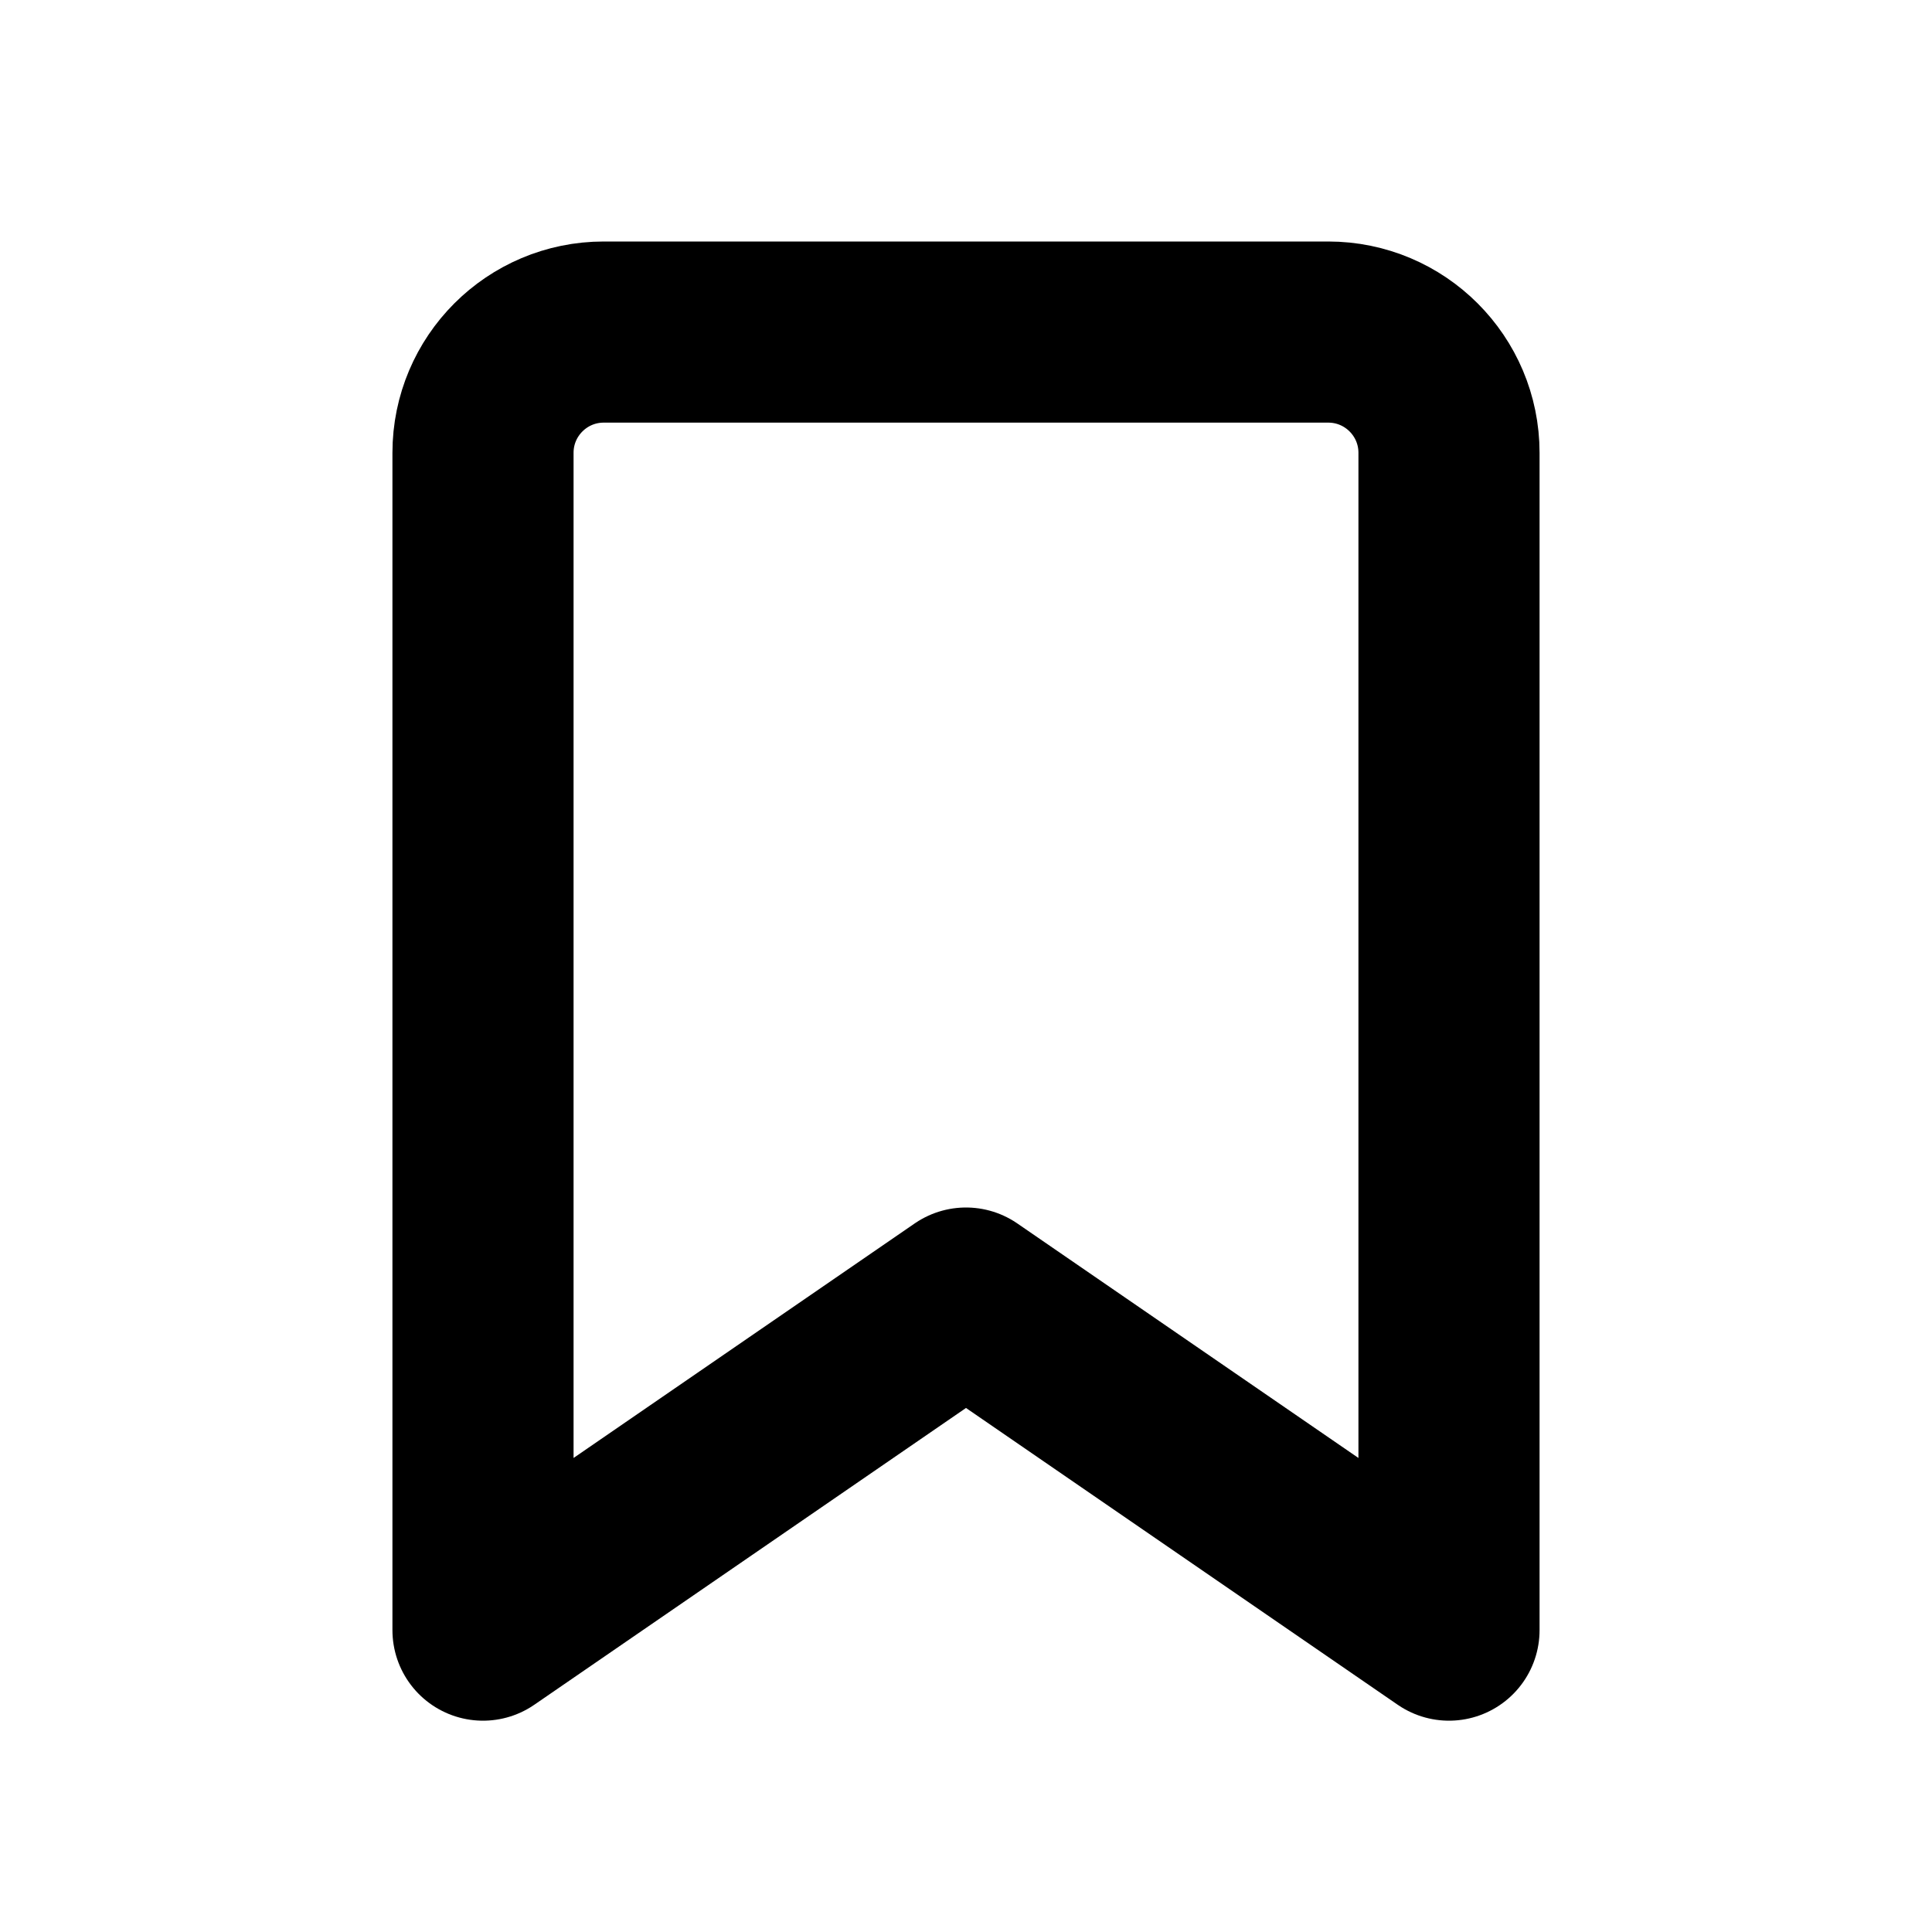
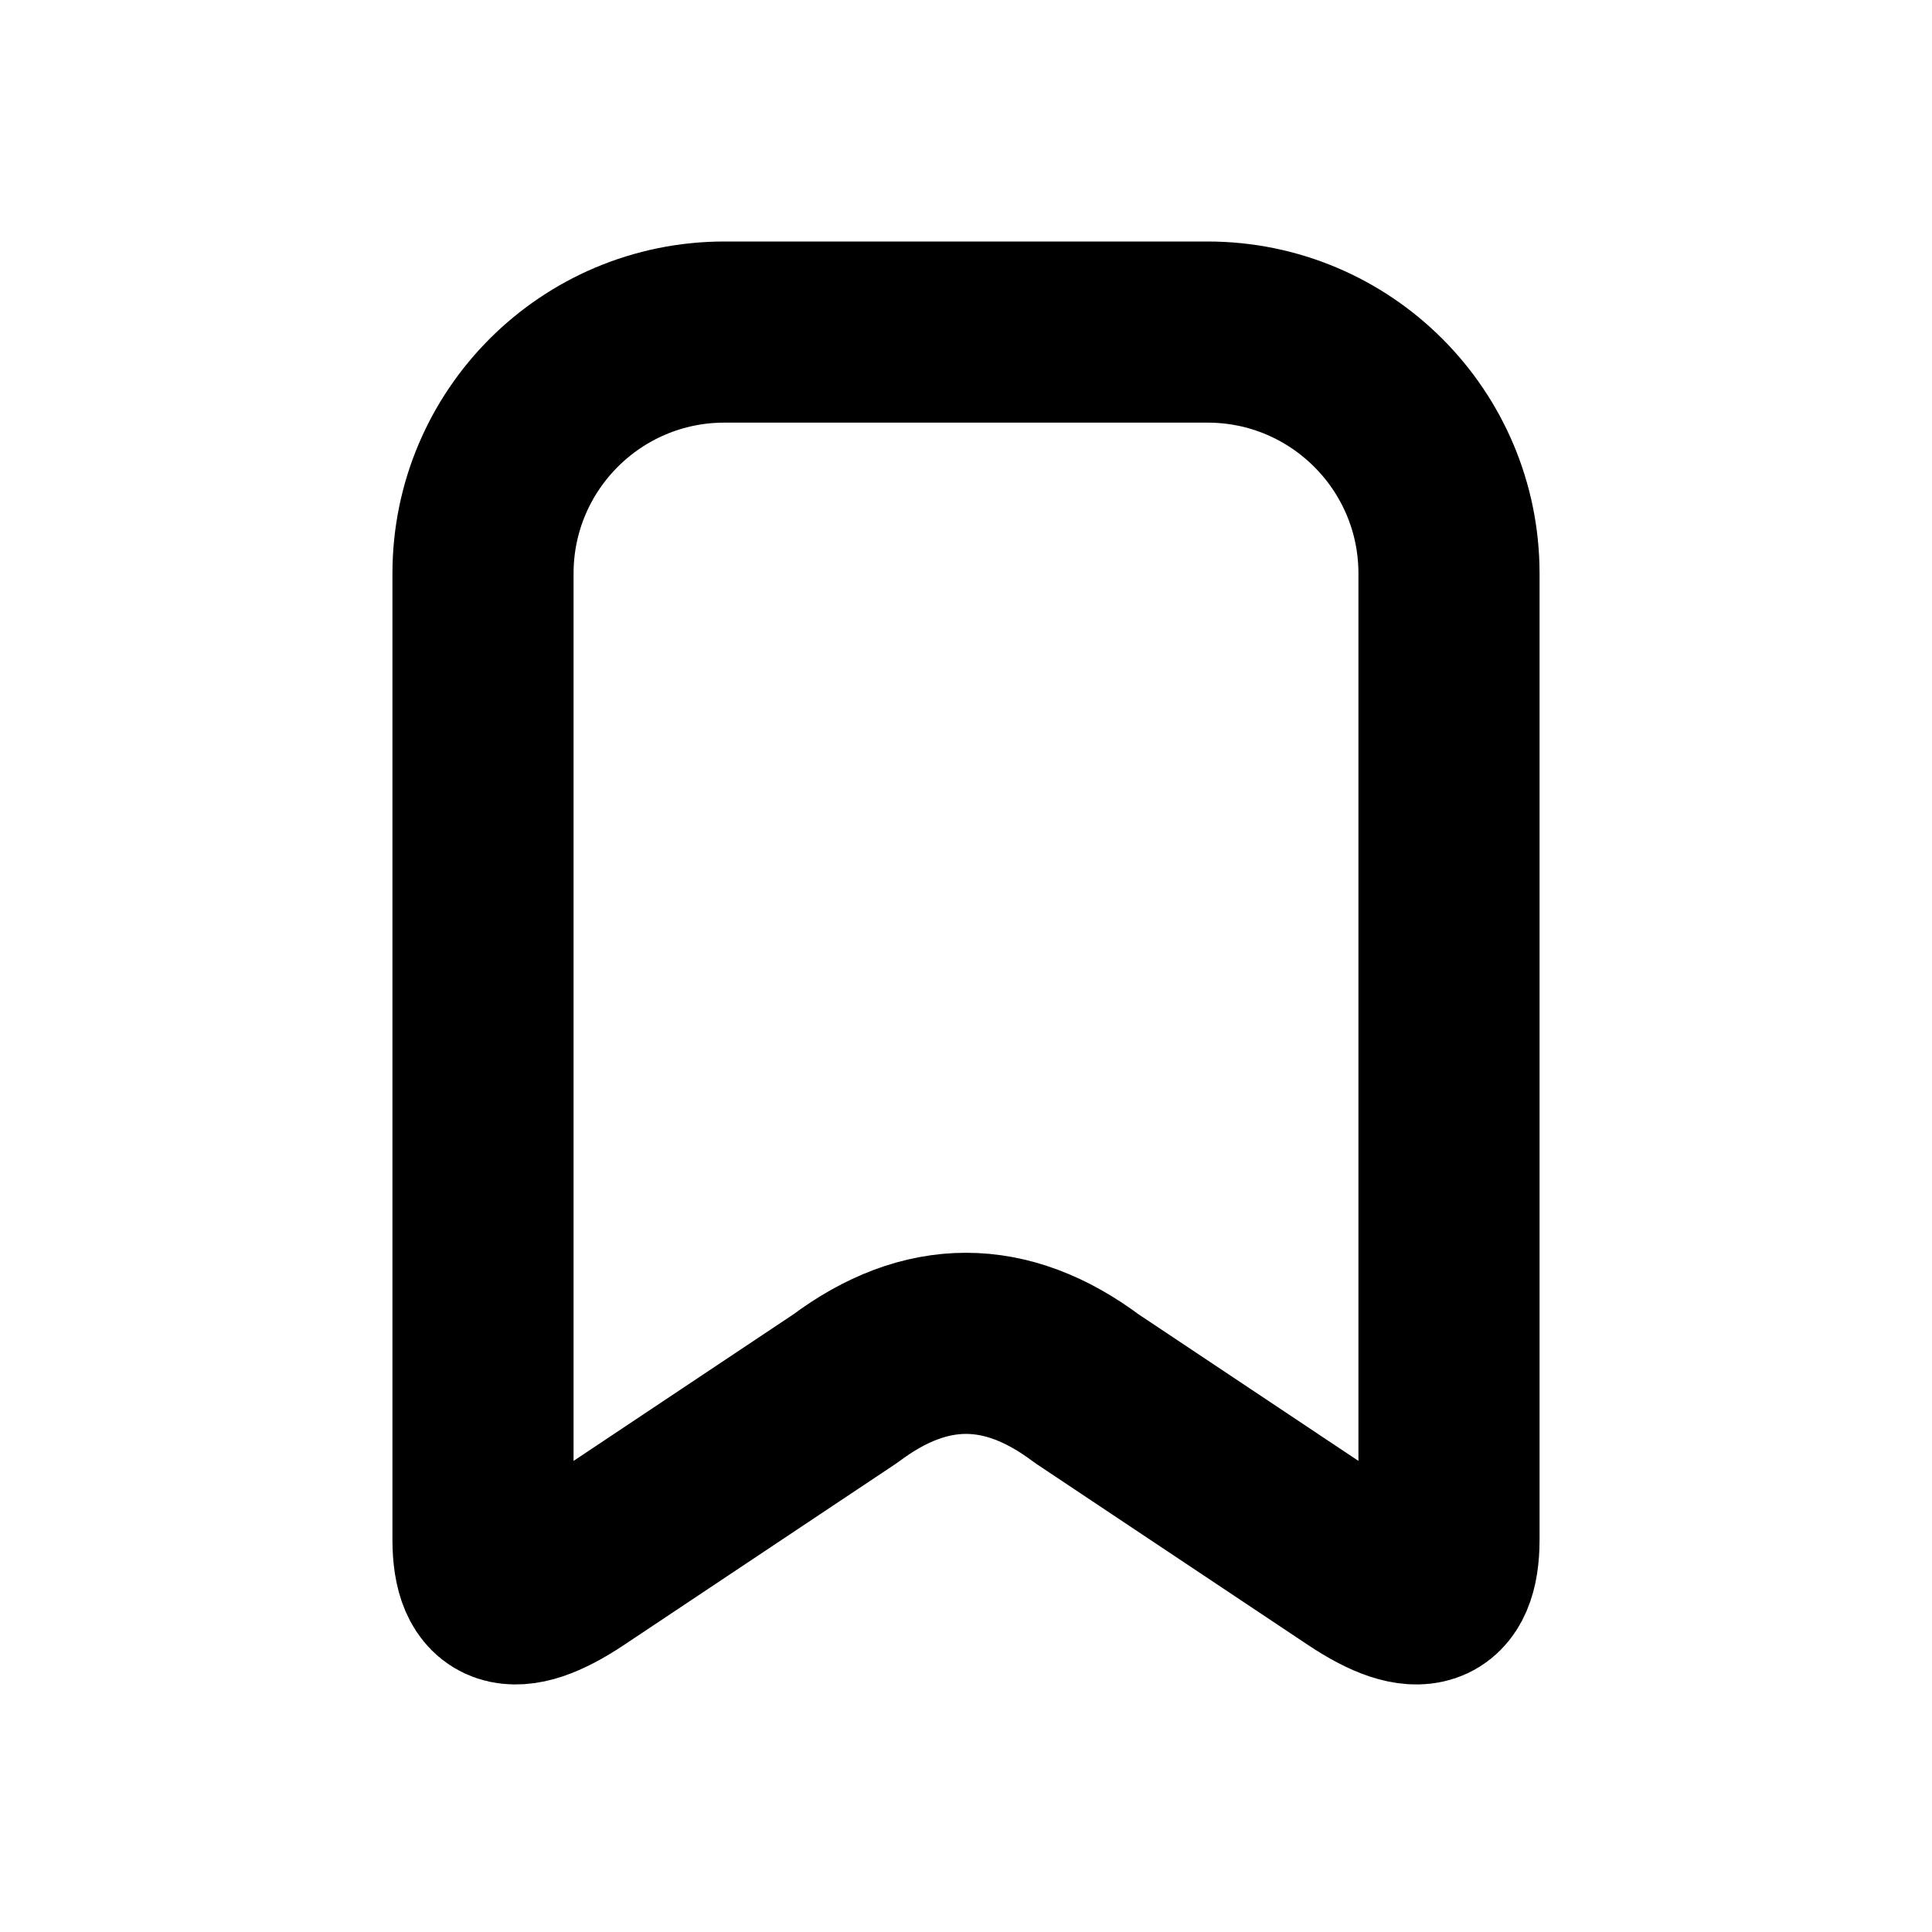
<svg xmlns="http://www.w3.org/2000/svg" viewBox="0 0 16 16" fill="none" stroke="currentColor" stroke-width="1.5" stroke-linecap="round" stroke-linejoin="round">
-   <path d="M4 13.5V3.75a1 1 0 0 1 1-1h6a1 1 0 0 1 1 1v9.75L8 10.75Z" />
+   <path d="M4 12.75V4.75a2 2 0 0 1 2-2h4a2 2 0 0 1 2 2v8Q12 13.5 11.25 13L9 11.5Q8 10.75 7 11.5L4.75 13Q4 13.5 4 12.75Z" />
</svg>
